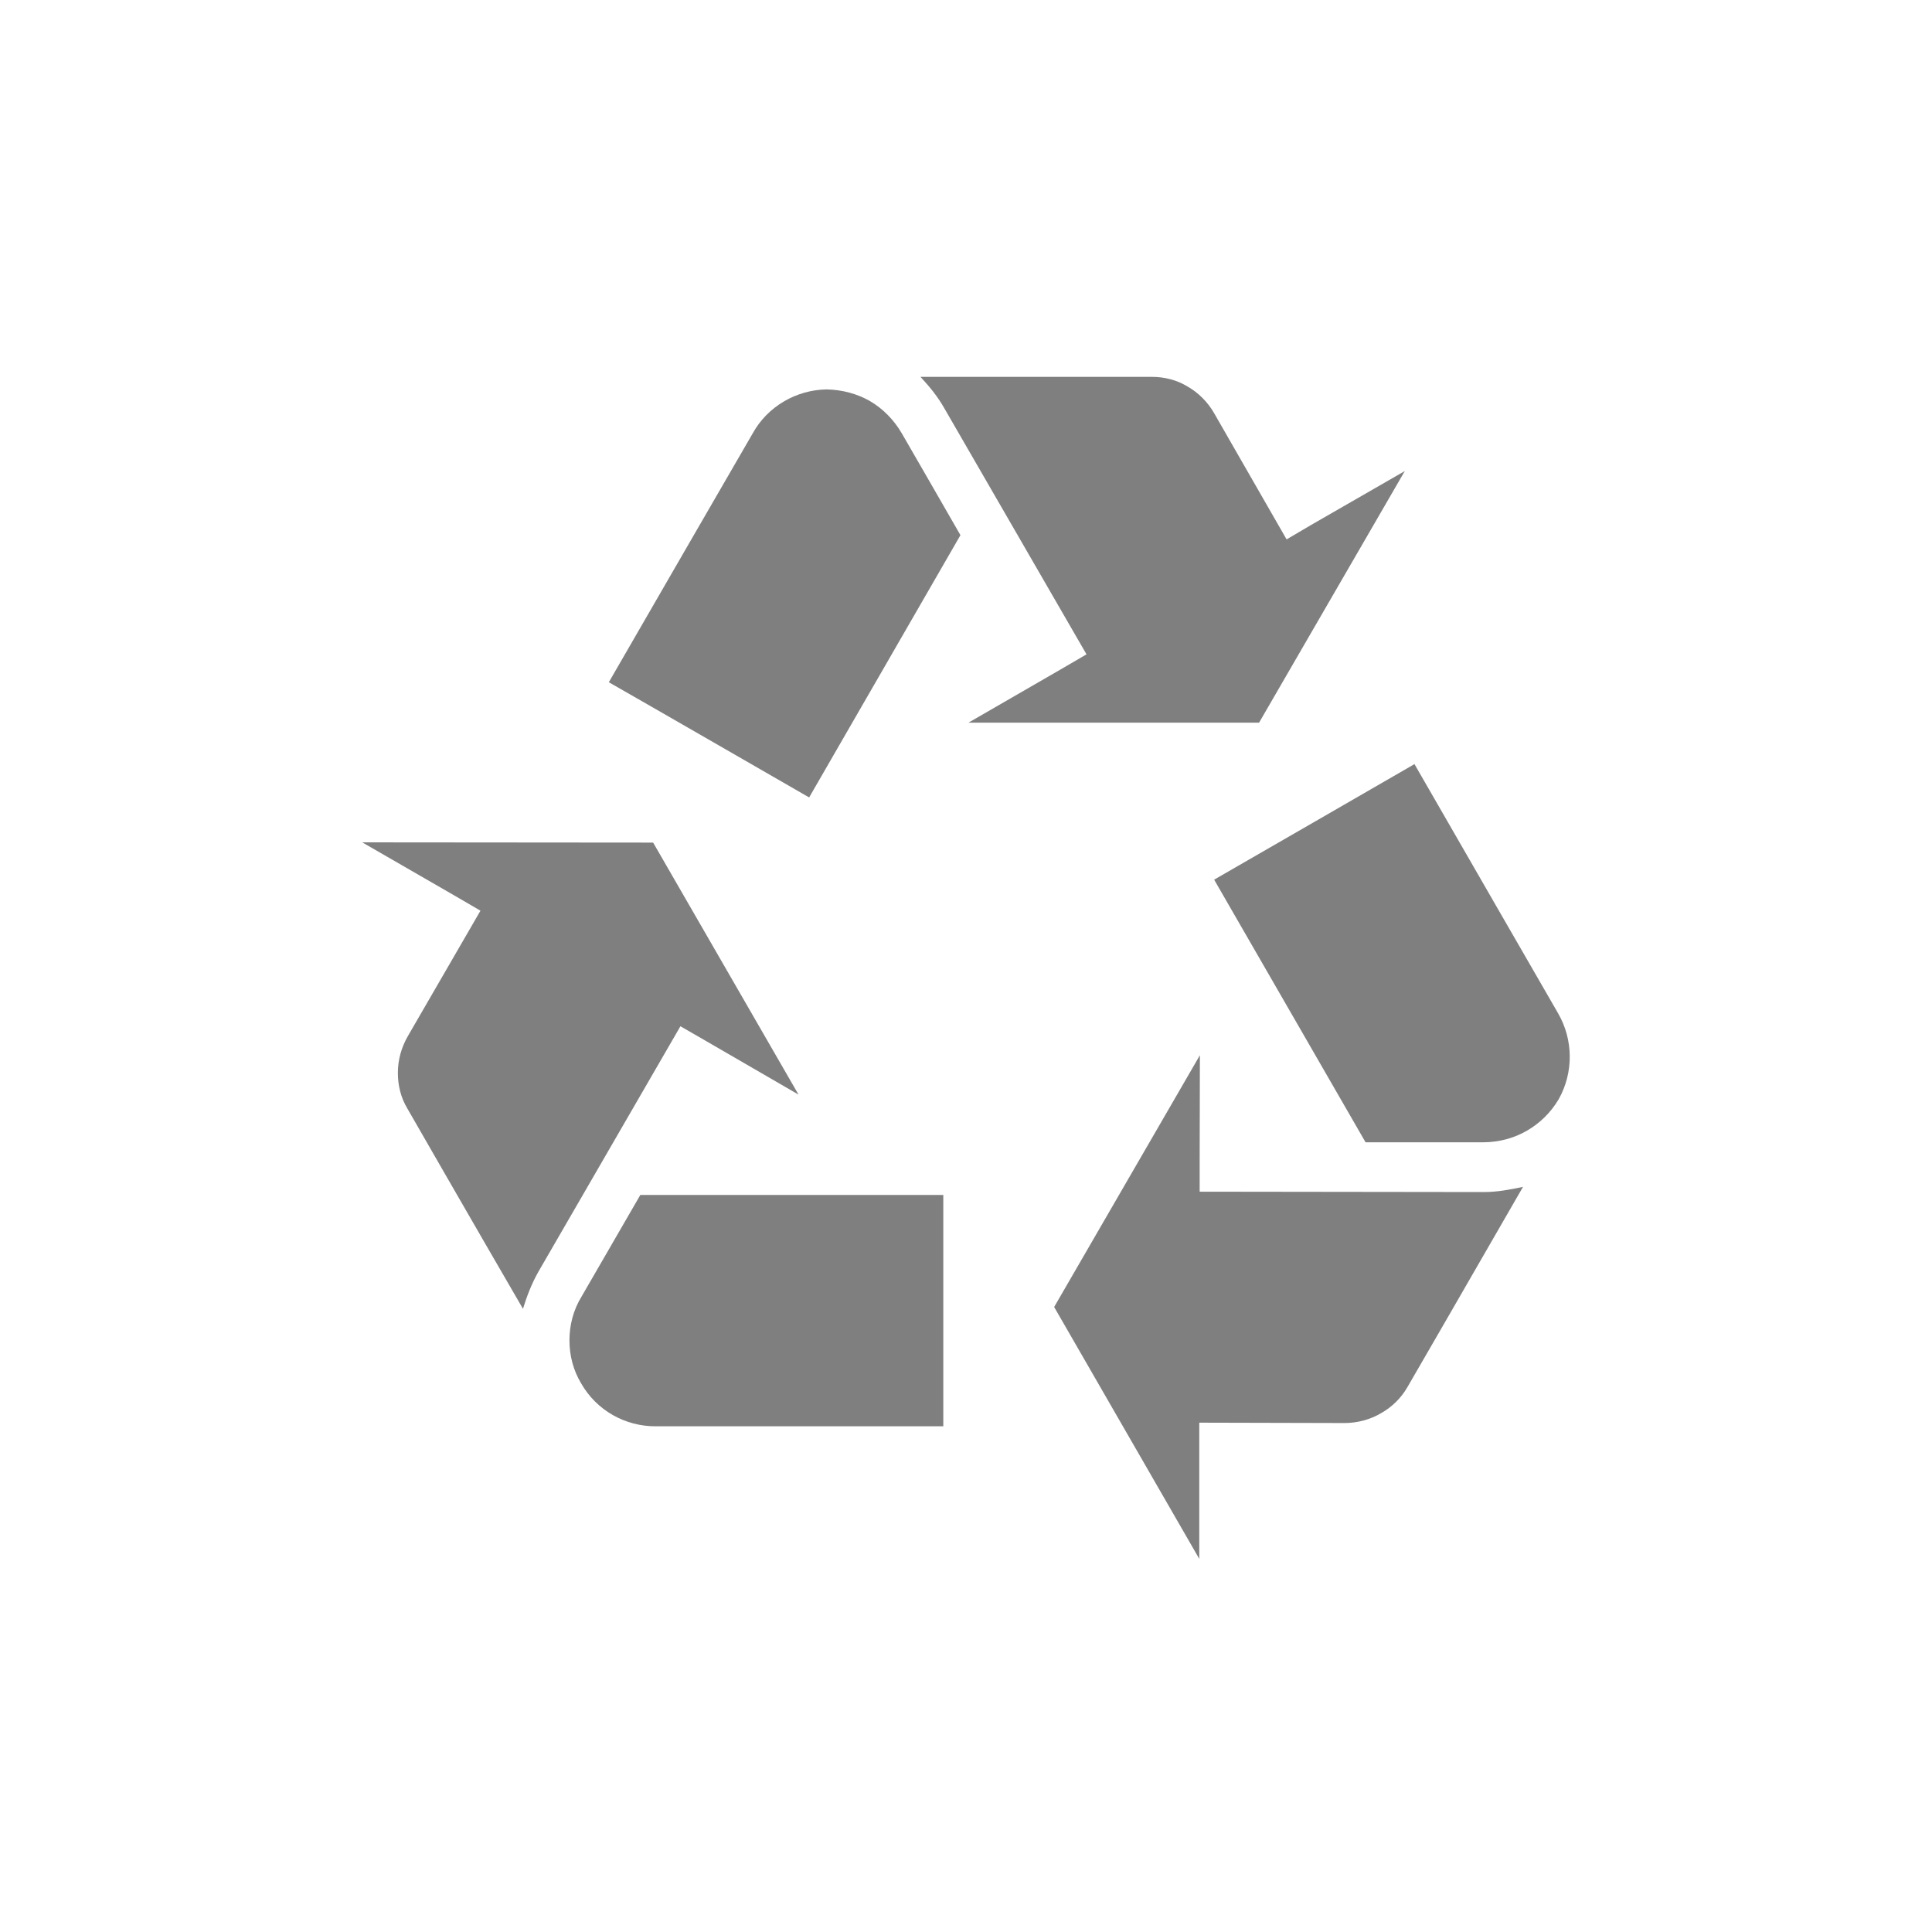
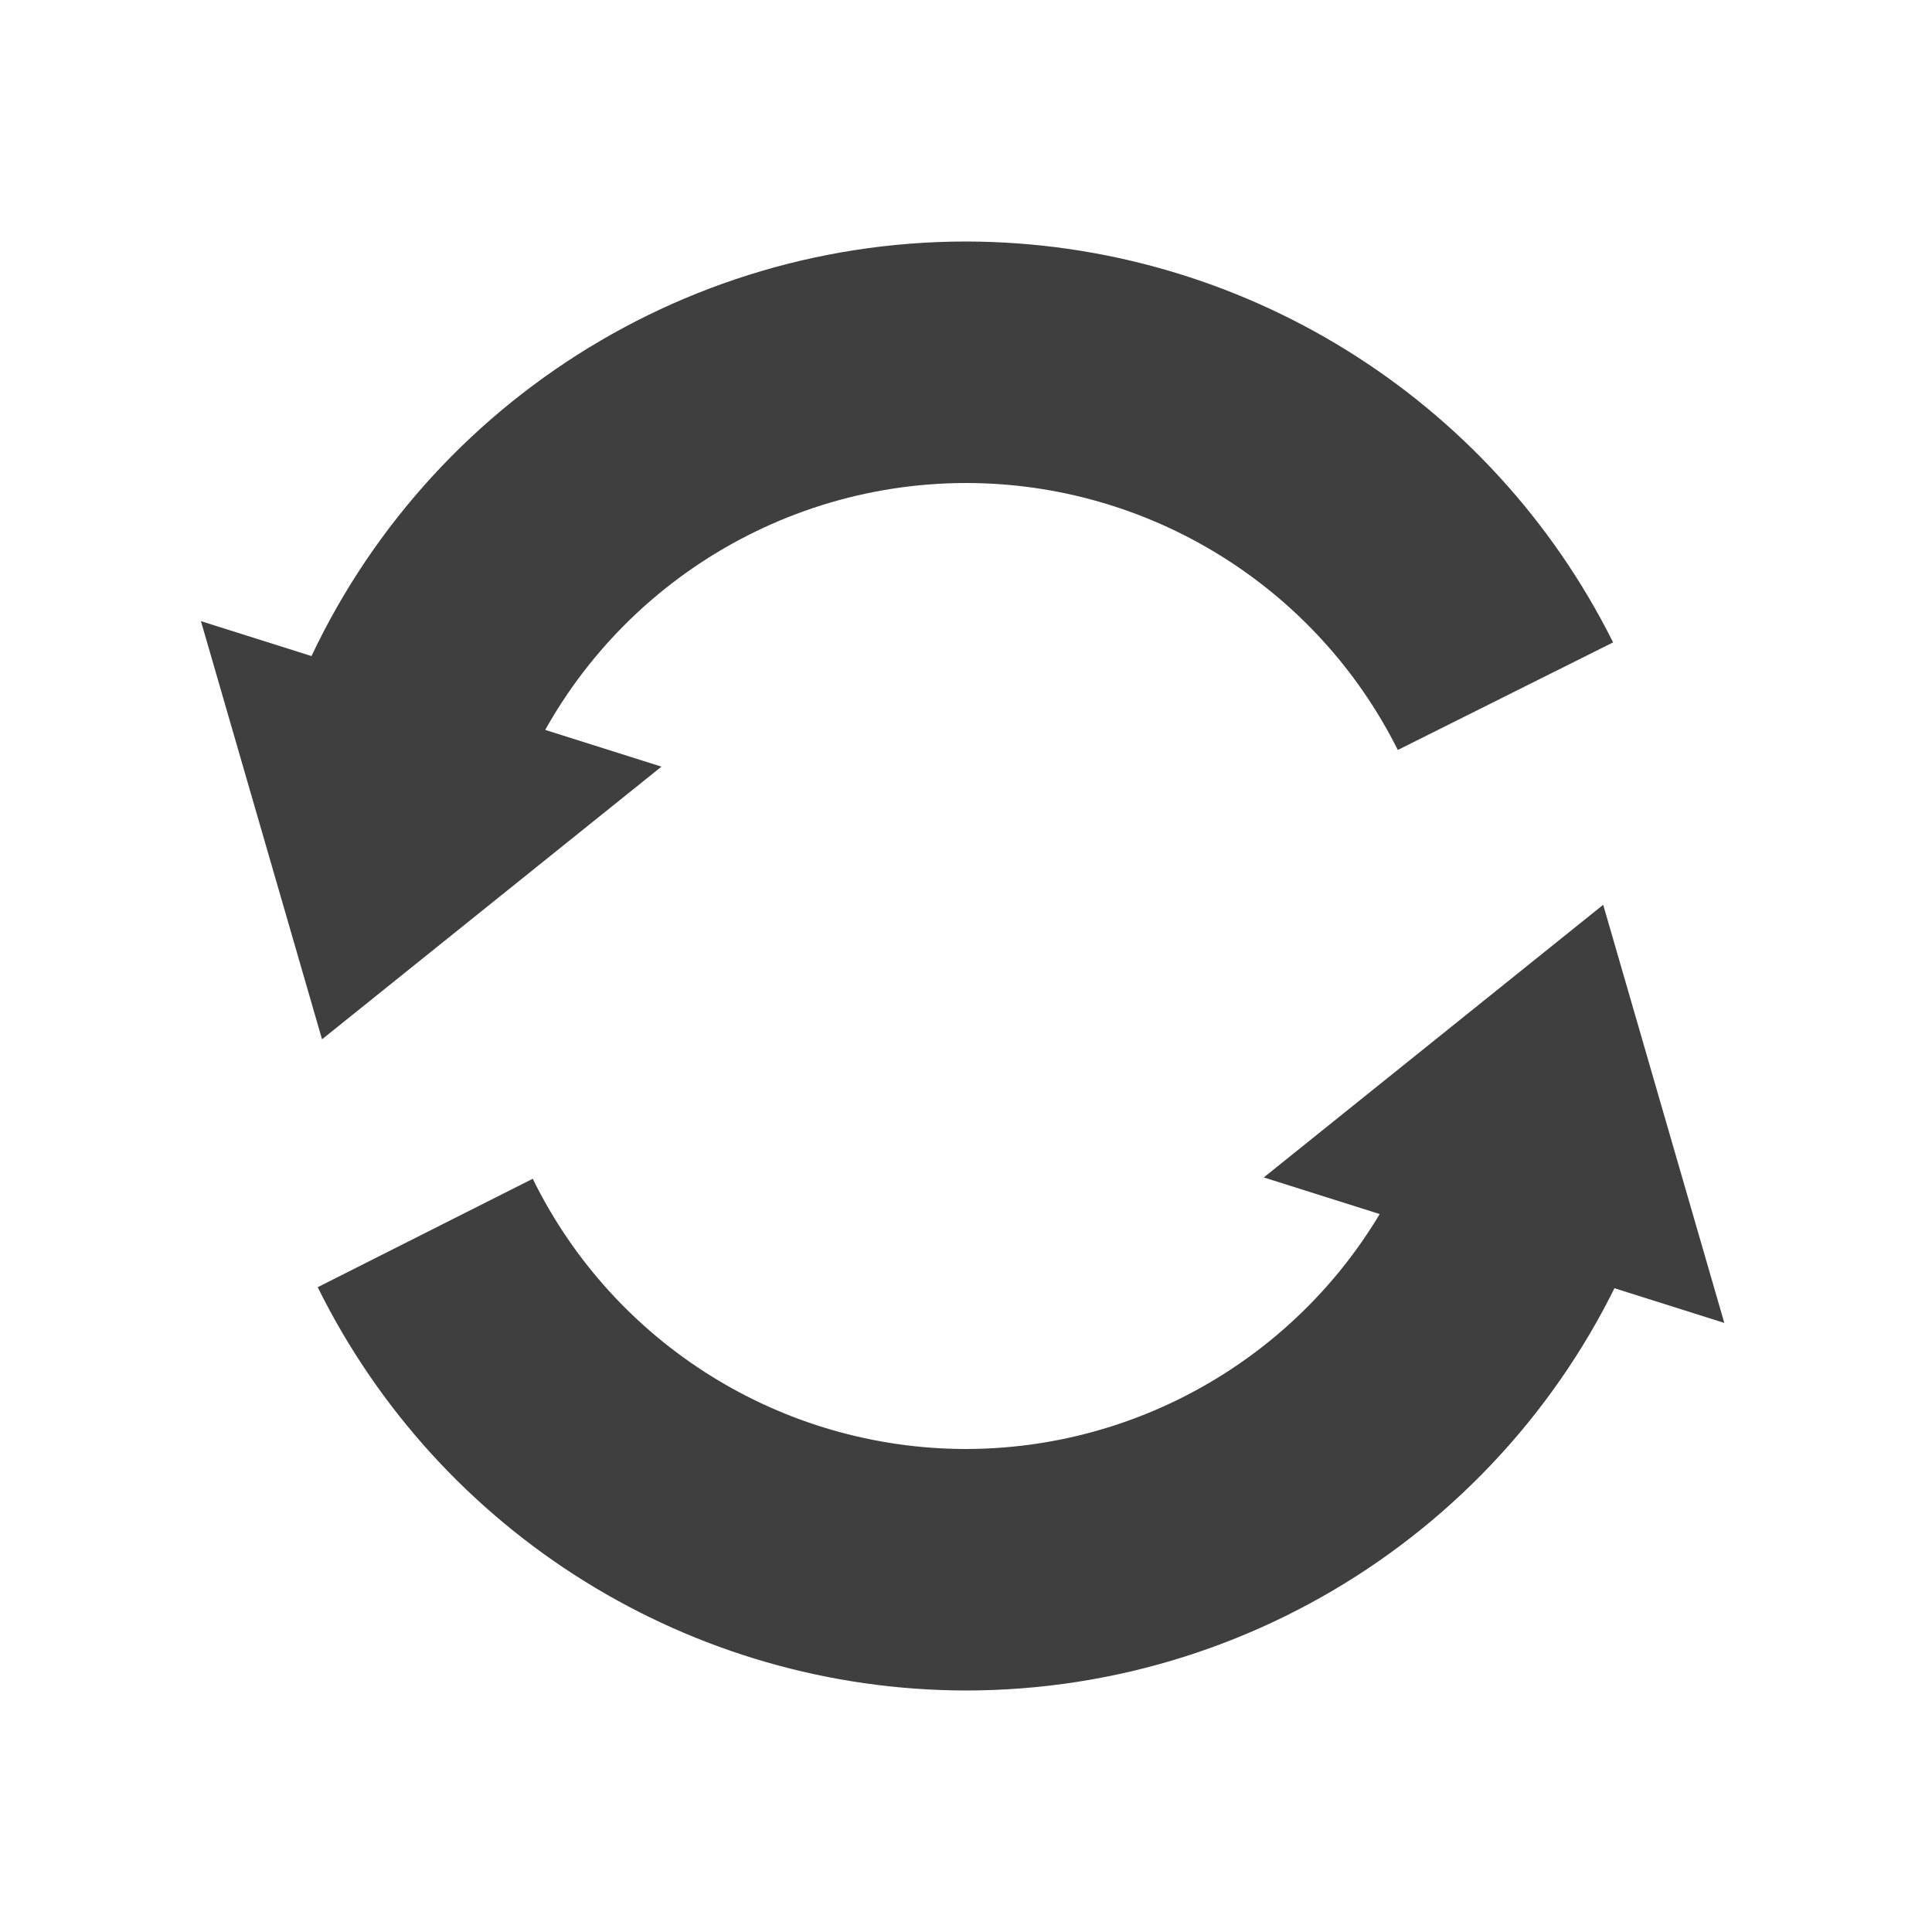
<svg xmlns="http://www.w3.org/2000/svg" version="1.1" x="0" y="0" width="16" height="16" viewBox="0, 0, 16, 16" id="svg94">
  <defs id="defs98" />
-   <g style="fill:#7f7f7f;fill-opacity:1" id="Ebene_1">
-     <g style="fill:#7f7f7f;fill-opacity:1" id="g91">
-       <path style="fill:#7f7f7f;fill-opacity:1" d="M3,6.976 L3.773,7.422 L3.979,7.542 L3.377,8.582 C3.322,8.678 3.295,8.781 3.295,8.886 C3.295,8.988 3.319,9.09 3.374,9.181 C3.374,9.181 3.901,10.099 4.331,10.839 C4.363,10.735 4.402,10.633 4.457,10.535 L5.635,8.499 L5.838,8.616 L6.613,9.065 L5.409,6.978 L3,6.976 z" fill="#494949" id="path79" />
-       <path style="fill:#7f7f7f;fill-opacity:1" d="M5.303,9.896 C5.198,10.077 4.816,10.738 4.816,10.738 C4.747,10.85 4.716,10.976 4.716,11.1 C4.716,11.226 4.747,11.347 4.813,11.457 C4.94,11.679 5.176,11.814 5.434,11.812 L7.812,11.812 L7.812,9.896 L5.303,9.896 z" fill="#494949" id="path81" />
-       <path style="fill:#7f7f7f;fill-opacity:1" d="M11.634,3.901 L10.859,4.347 L10.655,4.467 L10.055,3.422 C10.002,3.329 9.924,3.252 9.835,3.201 C9.746,3.147 9.645,3.121 9.539,3.121 L7.623,3.121 C7.697,3.201 7.766,3.284 7.821,3.382 L8.998,5.419 L8.794,5.538 L8.02,5.985 L10.427,5.985 L11.634,3.901 z" fill="#494949" id="path83" />
-       <path style="fill:#7f7f7f;fill-opacity:1" d="M7.954,4.432 C7.85,4.25 7.469,3.59 7.469,3.59 C7.404,3.478 7.313,3.385 7.204,3.321 C7.098,3.261 6.977,3.228 6.848,3.225 C6.595,3.228 6.356,3.366 6.233,3.59 C6.233,3.59 5.229,5.324 5.042,5.65 C5.339,5.819 6.404,6.433 6.701,6.604 C6.879,6.294 7.846,4.621 7.954,4.432" fill="#494949" id="path85" />
-       <path style="fill:#7f7f7f;fill-opacity:1" d="M9.932,12.91 L9.932,12.018 L9.932,11.782 L11.133,11.785 C11.242,11.785 11.349,11.756 11.438,11.703 C11.528,11.652 11.603,11.579 11.656,11.487 C11.656,11.487 12.187,10.57 12.613,9.829 C12.509,9.851 12.401,9.872 12.291,9.872 L9.935,9.869 L9.935,9.632 L9.937,8.739 L8.73,10.824 L9.932,12.91 z" fill="#494949" id="path87" />
-       <path style="fill:#7f7f7f;fill-opacity:1" d="M11.309,9.46 L12.282,9.46 C12.411,9.46 12.537,9.427 12.647,9.363 C12.752,9.302 12.842,9.215 12.908,9.104 C13.033,8.882 13.03,8.61 12.903,8.391 C12.903,8.391 11.901,6.654 11.714,6.328 C11.418,6.5 10.351,7.114 10.055,7.285 C10.233,7.595 11.2,9.271 11.309,9.46" fill="#494949" id="path89" />
-     </g>
-   </g>
+   <path style="fill:#3f3f3f;fill-opacity:1;stroke:none;stroke-width:2;stroke-linecap:butt;stroke-linejoin:round;stroke-miterlimit:4;stroke-dasharray:none;stroke-dashoffset:0;stroke-opacity:1;paint-order:normal" d="M 8 2 A 6 6 0 0 0 2.395 5.867 L 4.275 6.555 A 4 4 0 0 1 8 4 A 4 4 0 0 1 11.576 6.211 L 13.359 5.32 A 6 6 0 0 0 8 2 z M 11.74 9.402 A 4 4 0 0 1 8 12 A 4 4 0 0 1 4.412 9.762 L 2.631 10.66 A 6 6 0 0 0 8 14 A 6 6 0 0 0 13.615 10.105 L 11.74 9.402 z " id="path2643" />
+   <ellipse style="fill:none;fill-opacity:0.249;stroke:none;stroke-width:1;stroke-miterlimit:4;stroke-dasharray:none;stroke-dashoffset:10;stroke-opacity:1" id="path1647" cx="7.942" cy="8.007" rx="6.585" ry="6.596" />
+   <path style="fill:#3f3f3f;fill-opacity:1;stroke:none;stroke-width:1px;stroke-linecap:butt;stroke-linejoin:miter;stroke-opacity:1" d="M 10.466,9.751 14.28,10.956 13.277,7.493 Z" id="path1668" />
+   <path style="fill:#3f3f3f;fill-opacity:1;stroke:none;stroke-width:1px;stroke-linecap:butt;stroke-linejoin:miter;stroke-opacity:1" d="M 5.478,6.349 1.664,5.144 2.667,8.607 Z" id="path1668-6" />
</svg>
